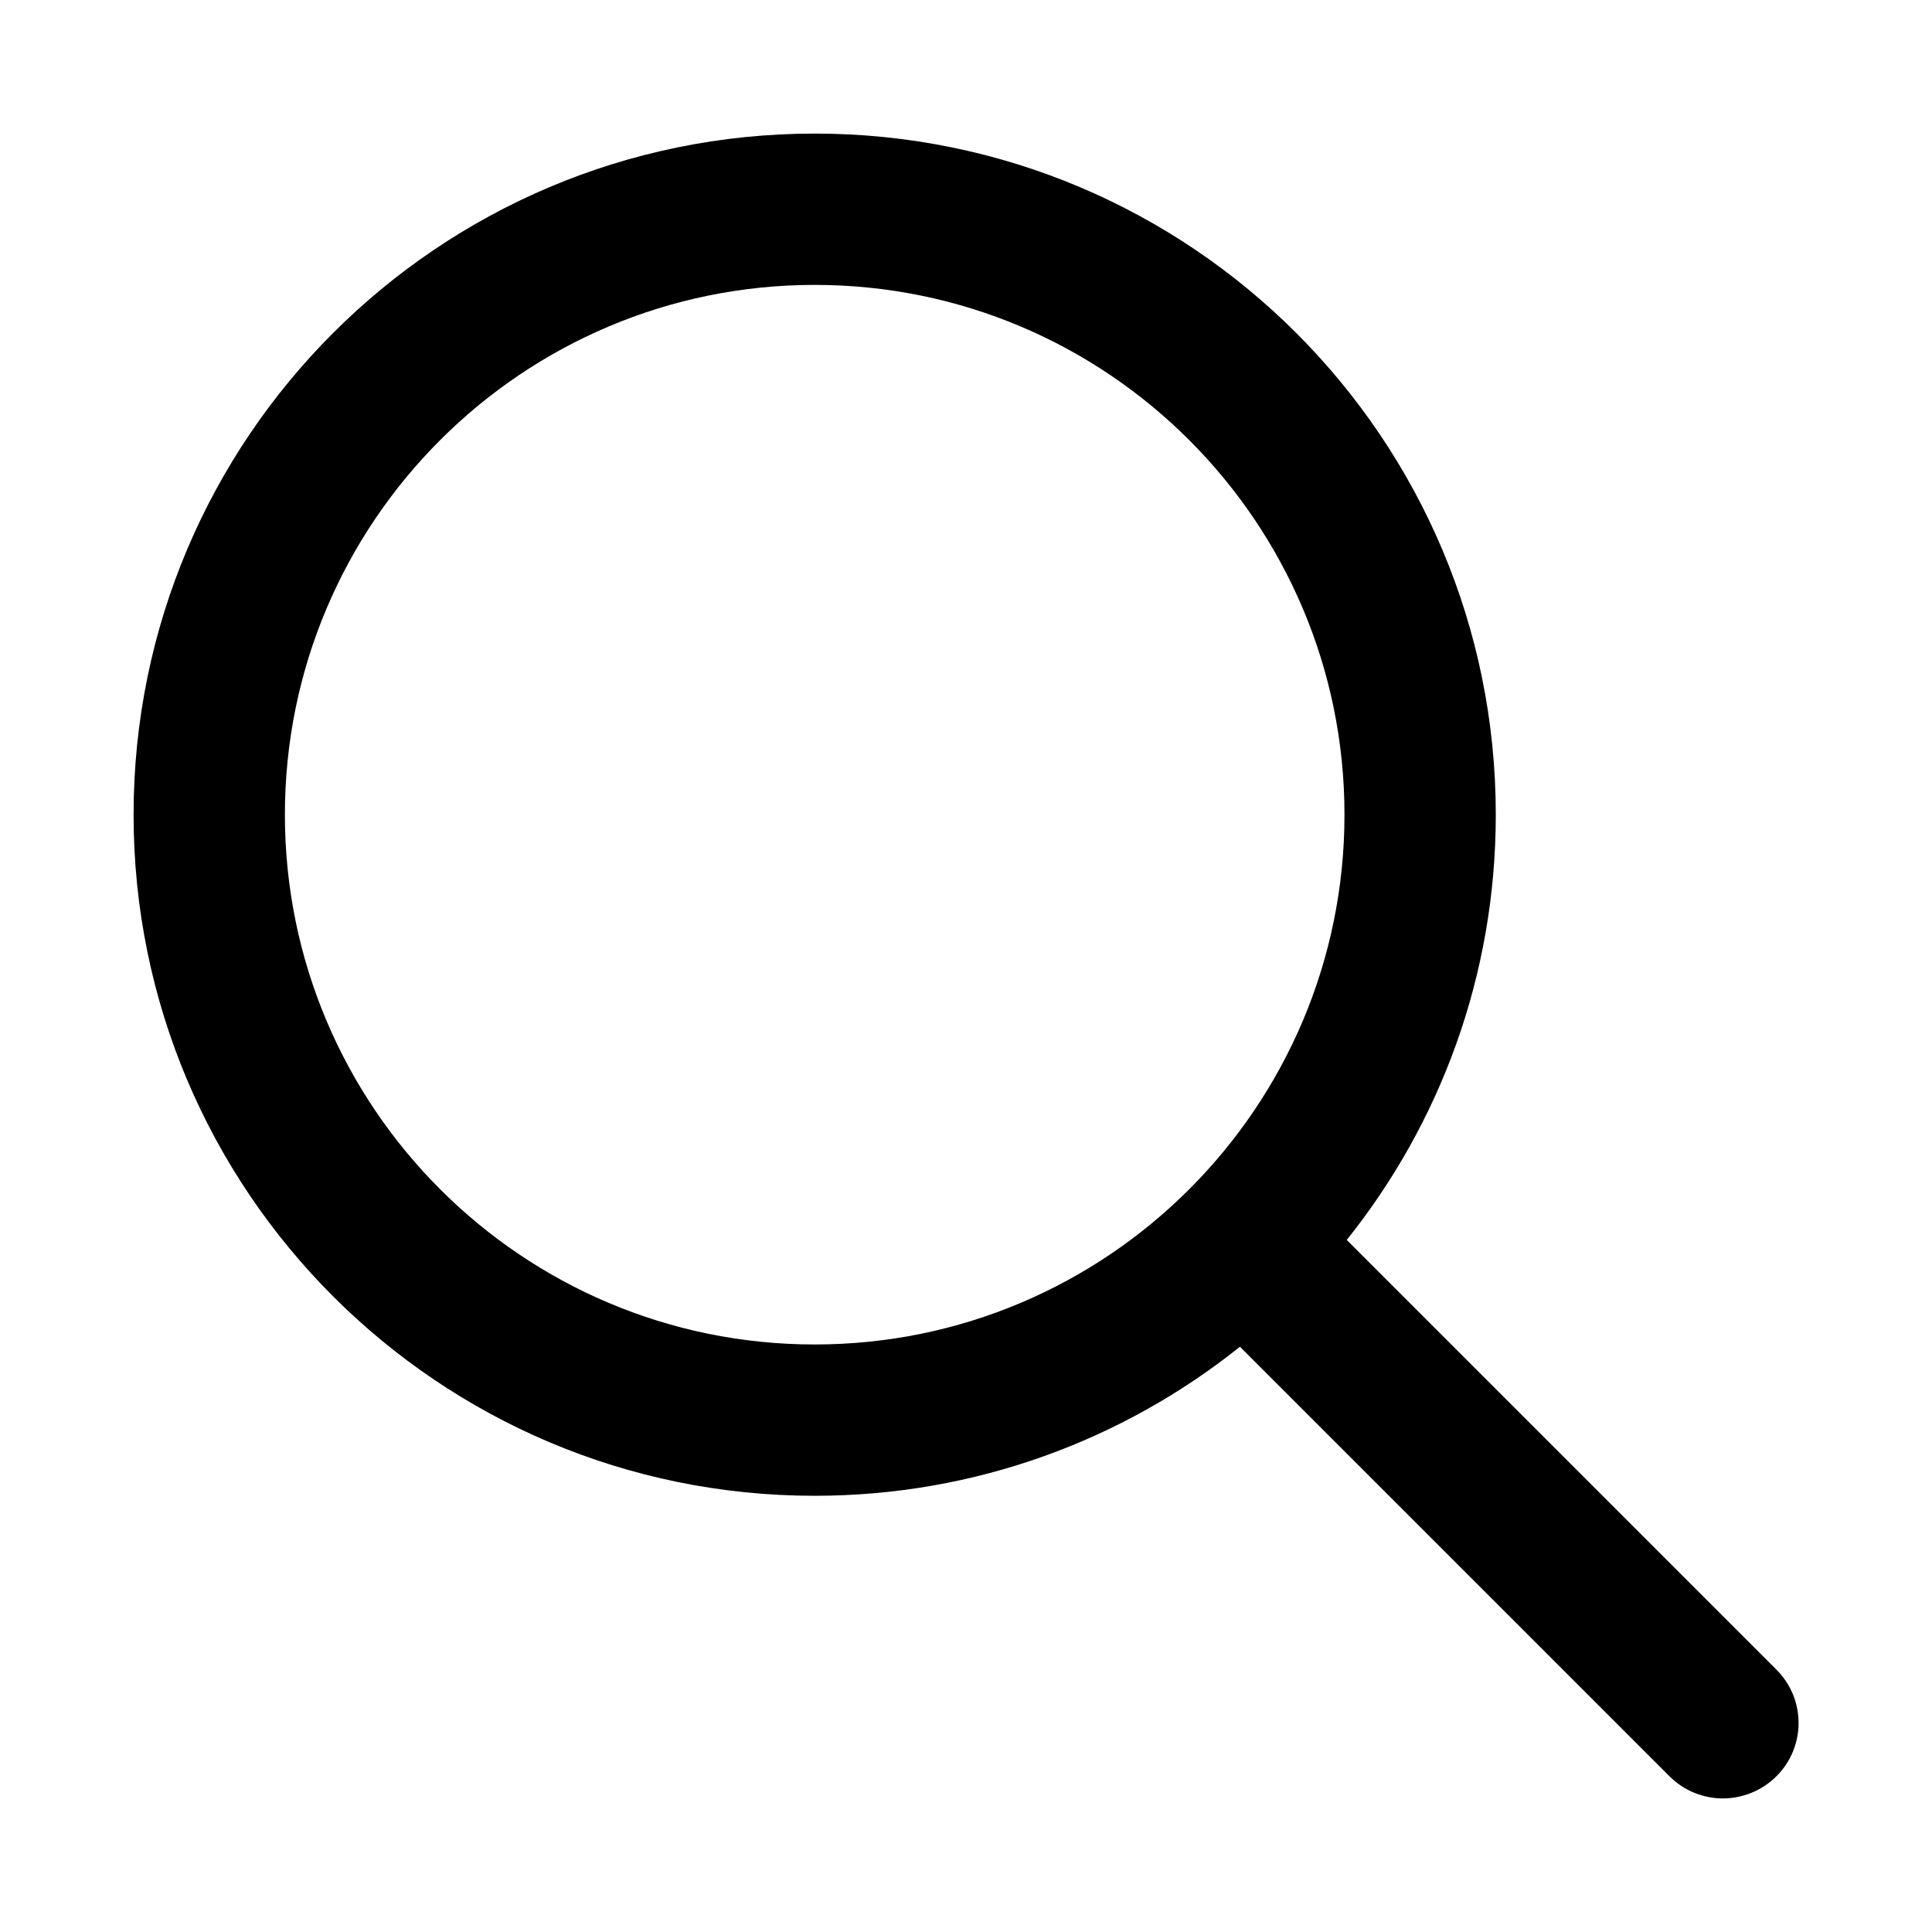
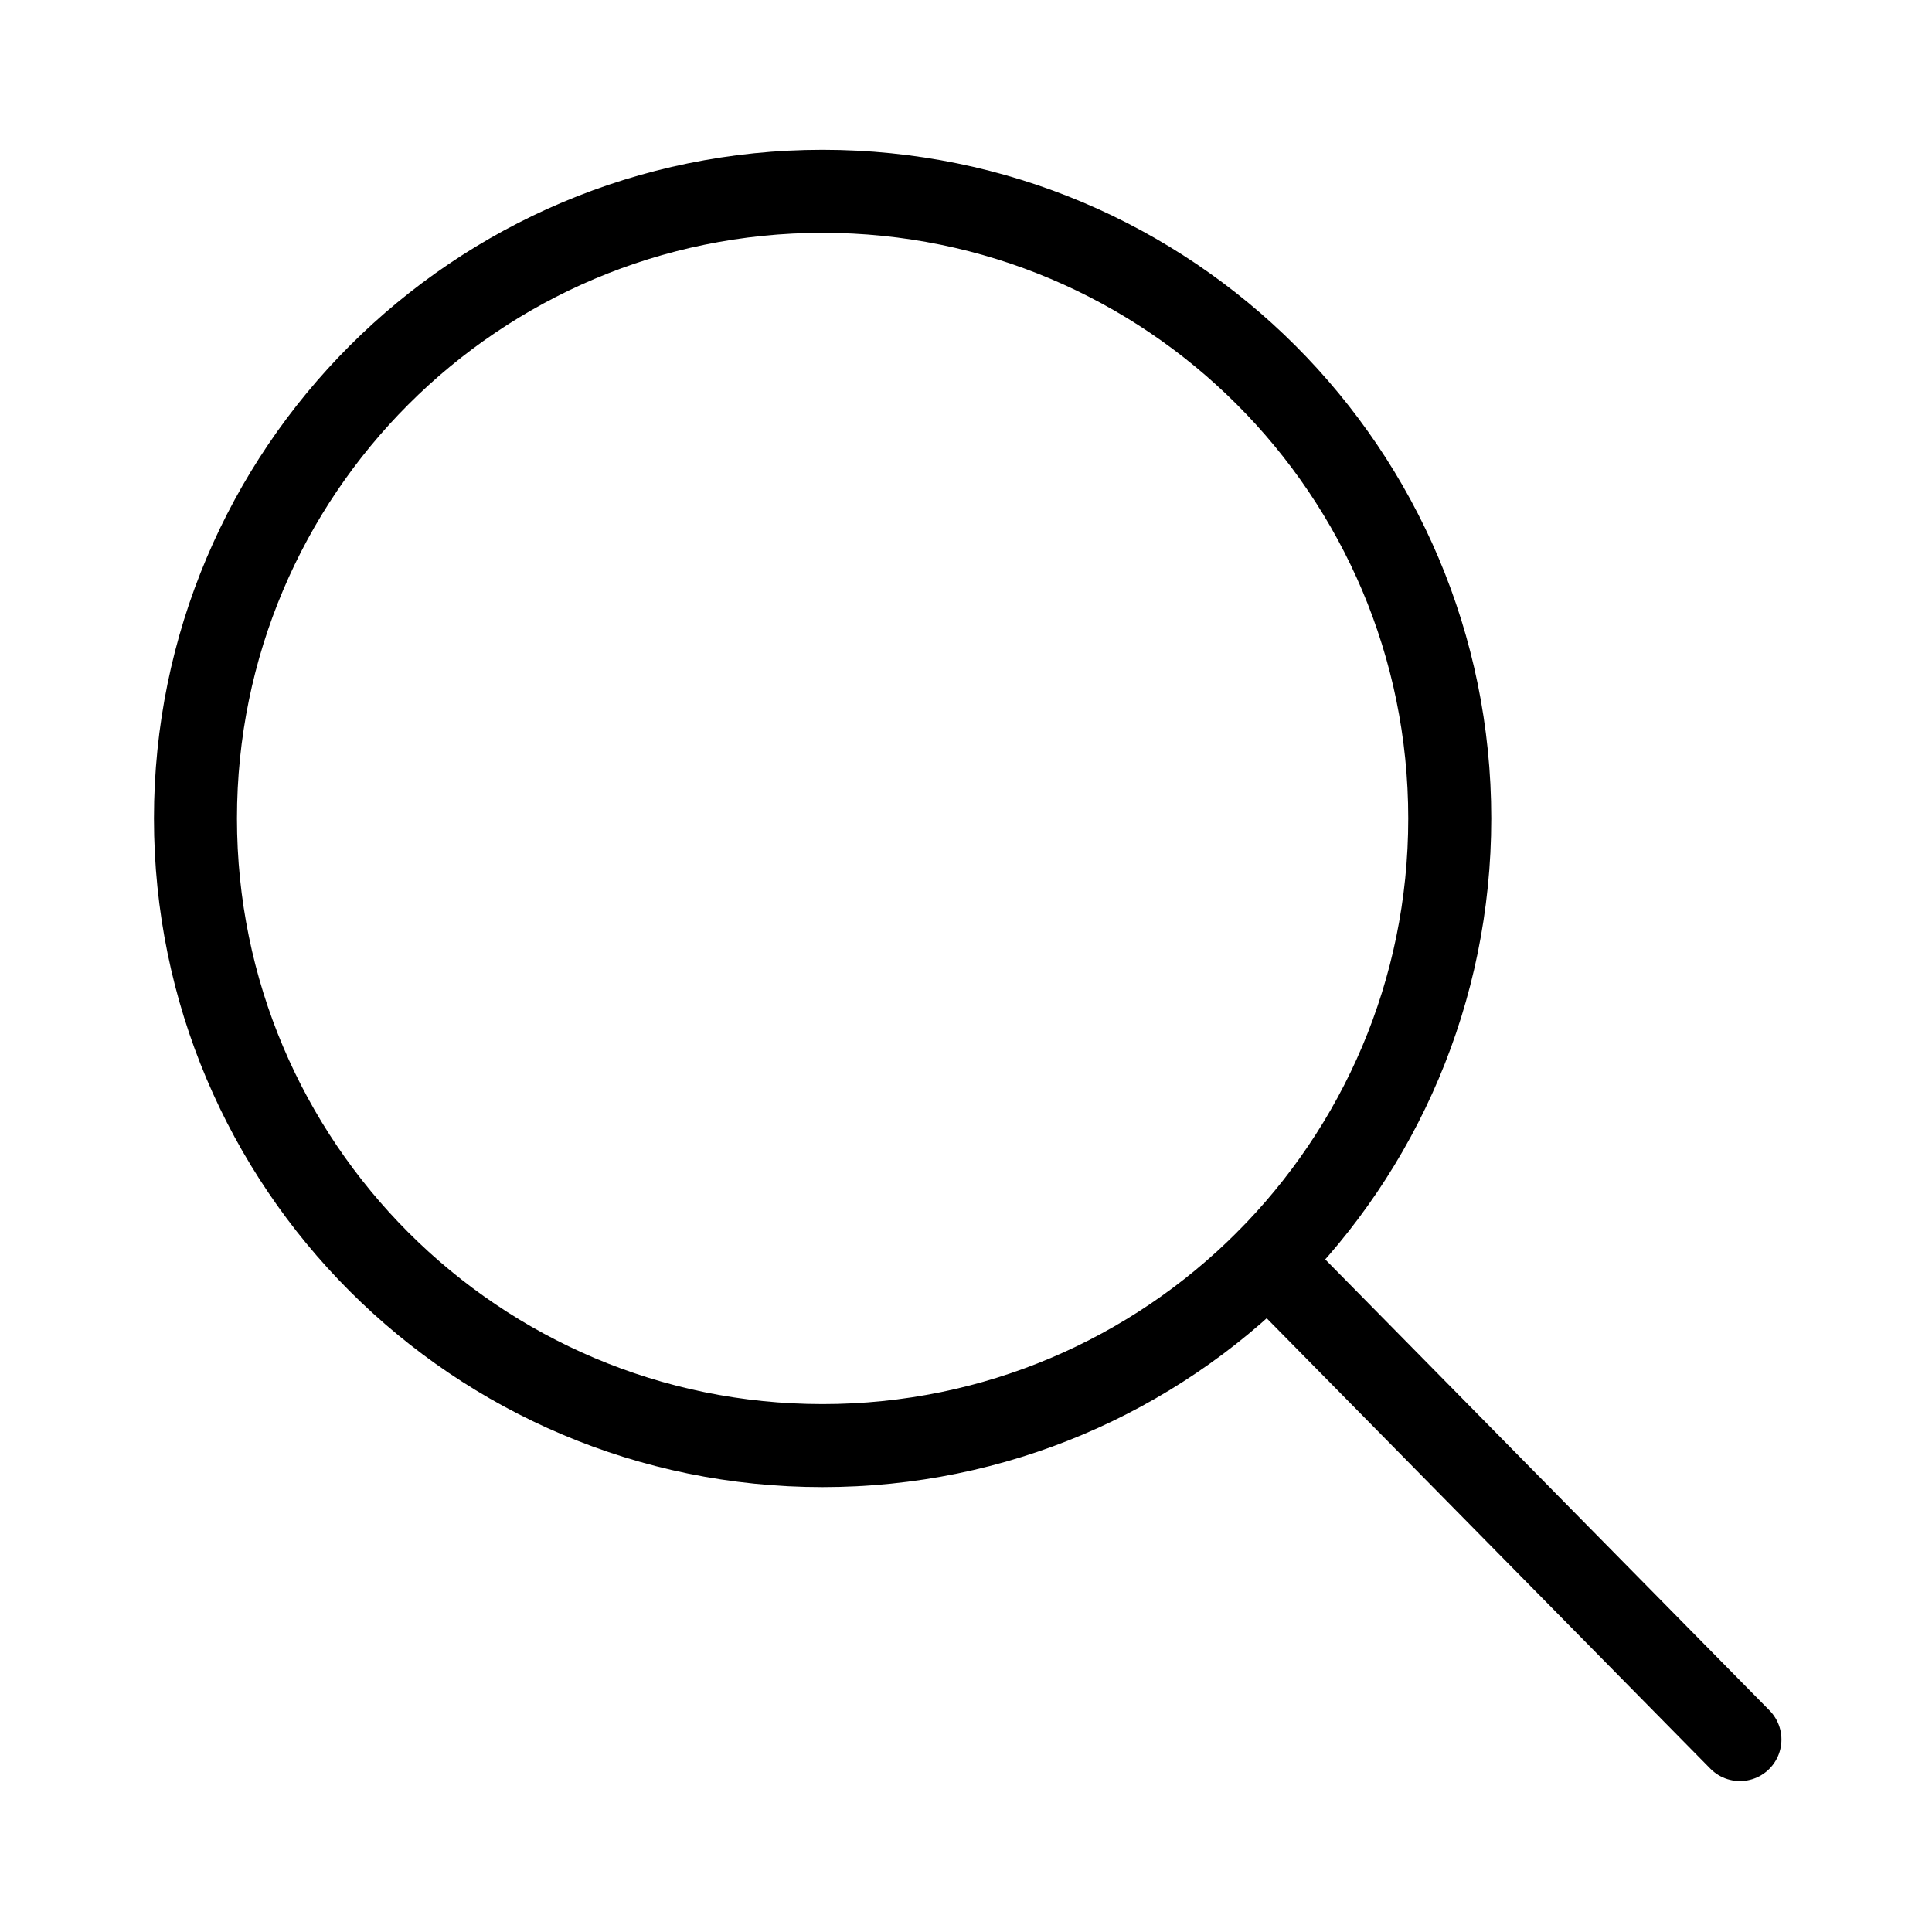
<svg xmlns="http://www.w3.org/2000/svg" version="1.1" id="Layer_1" x="0px" y="0px" viewBox="0 0 512 512" style="enable-background:new 0 0 512 512;" xml:space="preserve">
-   <path d="M470.7,442.4L356.9,328.6c24.7-30.9,39.5-70,39.5-112.7c0-99.7-80.8-180.5-180.5-180.5c-99.7,0-180.5,80.8-180.5,180.5  s80.8,180.5,180.5,180.5c42.6,0,81.8-14.8,112.7-39.5l113.8,113.8c3.9,3.9,9,5.9,14.2,5.9c5.1,0,10.3-2,14.2-5.9  C478.6,462.9,478.6,450.2,470.7,442.4z M215.9,356.3c-77.5,0-140.4-62.9-140.4-140.4S138.4,75.5,215.9,75.5  c77.5,0,140.4,62.9,140.4,140.4S293.4,356.3,215.9,356.3z" />
+   <style type="text/css">
+ 	.st0{fill:none;stroke:#000000;stroke-width:22;stroke-miterlimit:10;}
+ 	.st1{fill:none;stroke:#000000;stroke-width:22;stroke-linecap:round;stroke-miterlimit:10;}
+ </style>
+   <circle class="st0" cx="218" cy="216.9" r="166.2" />
+   <line class="st1" x1="336" y1="334" x2="461.1" y2="461" />
</svg>
